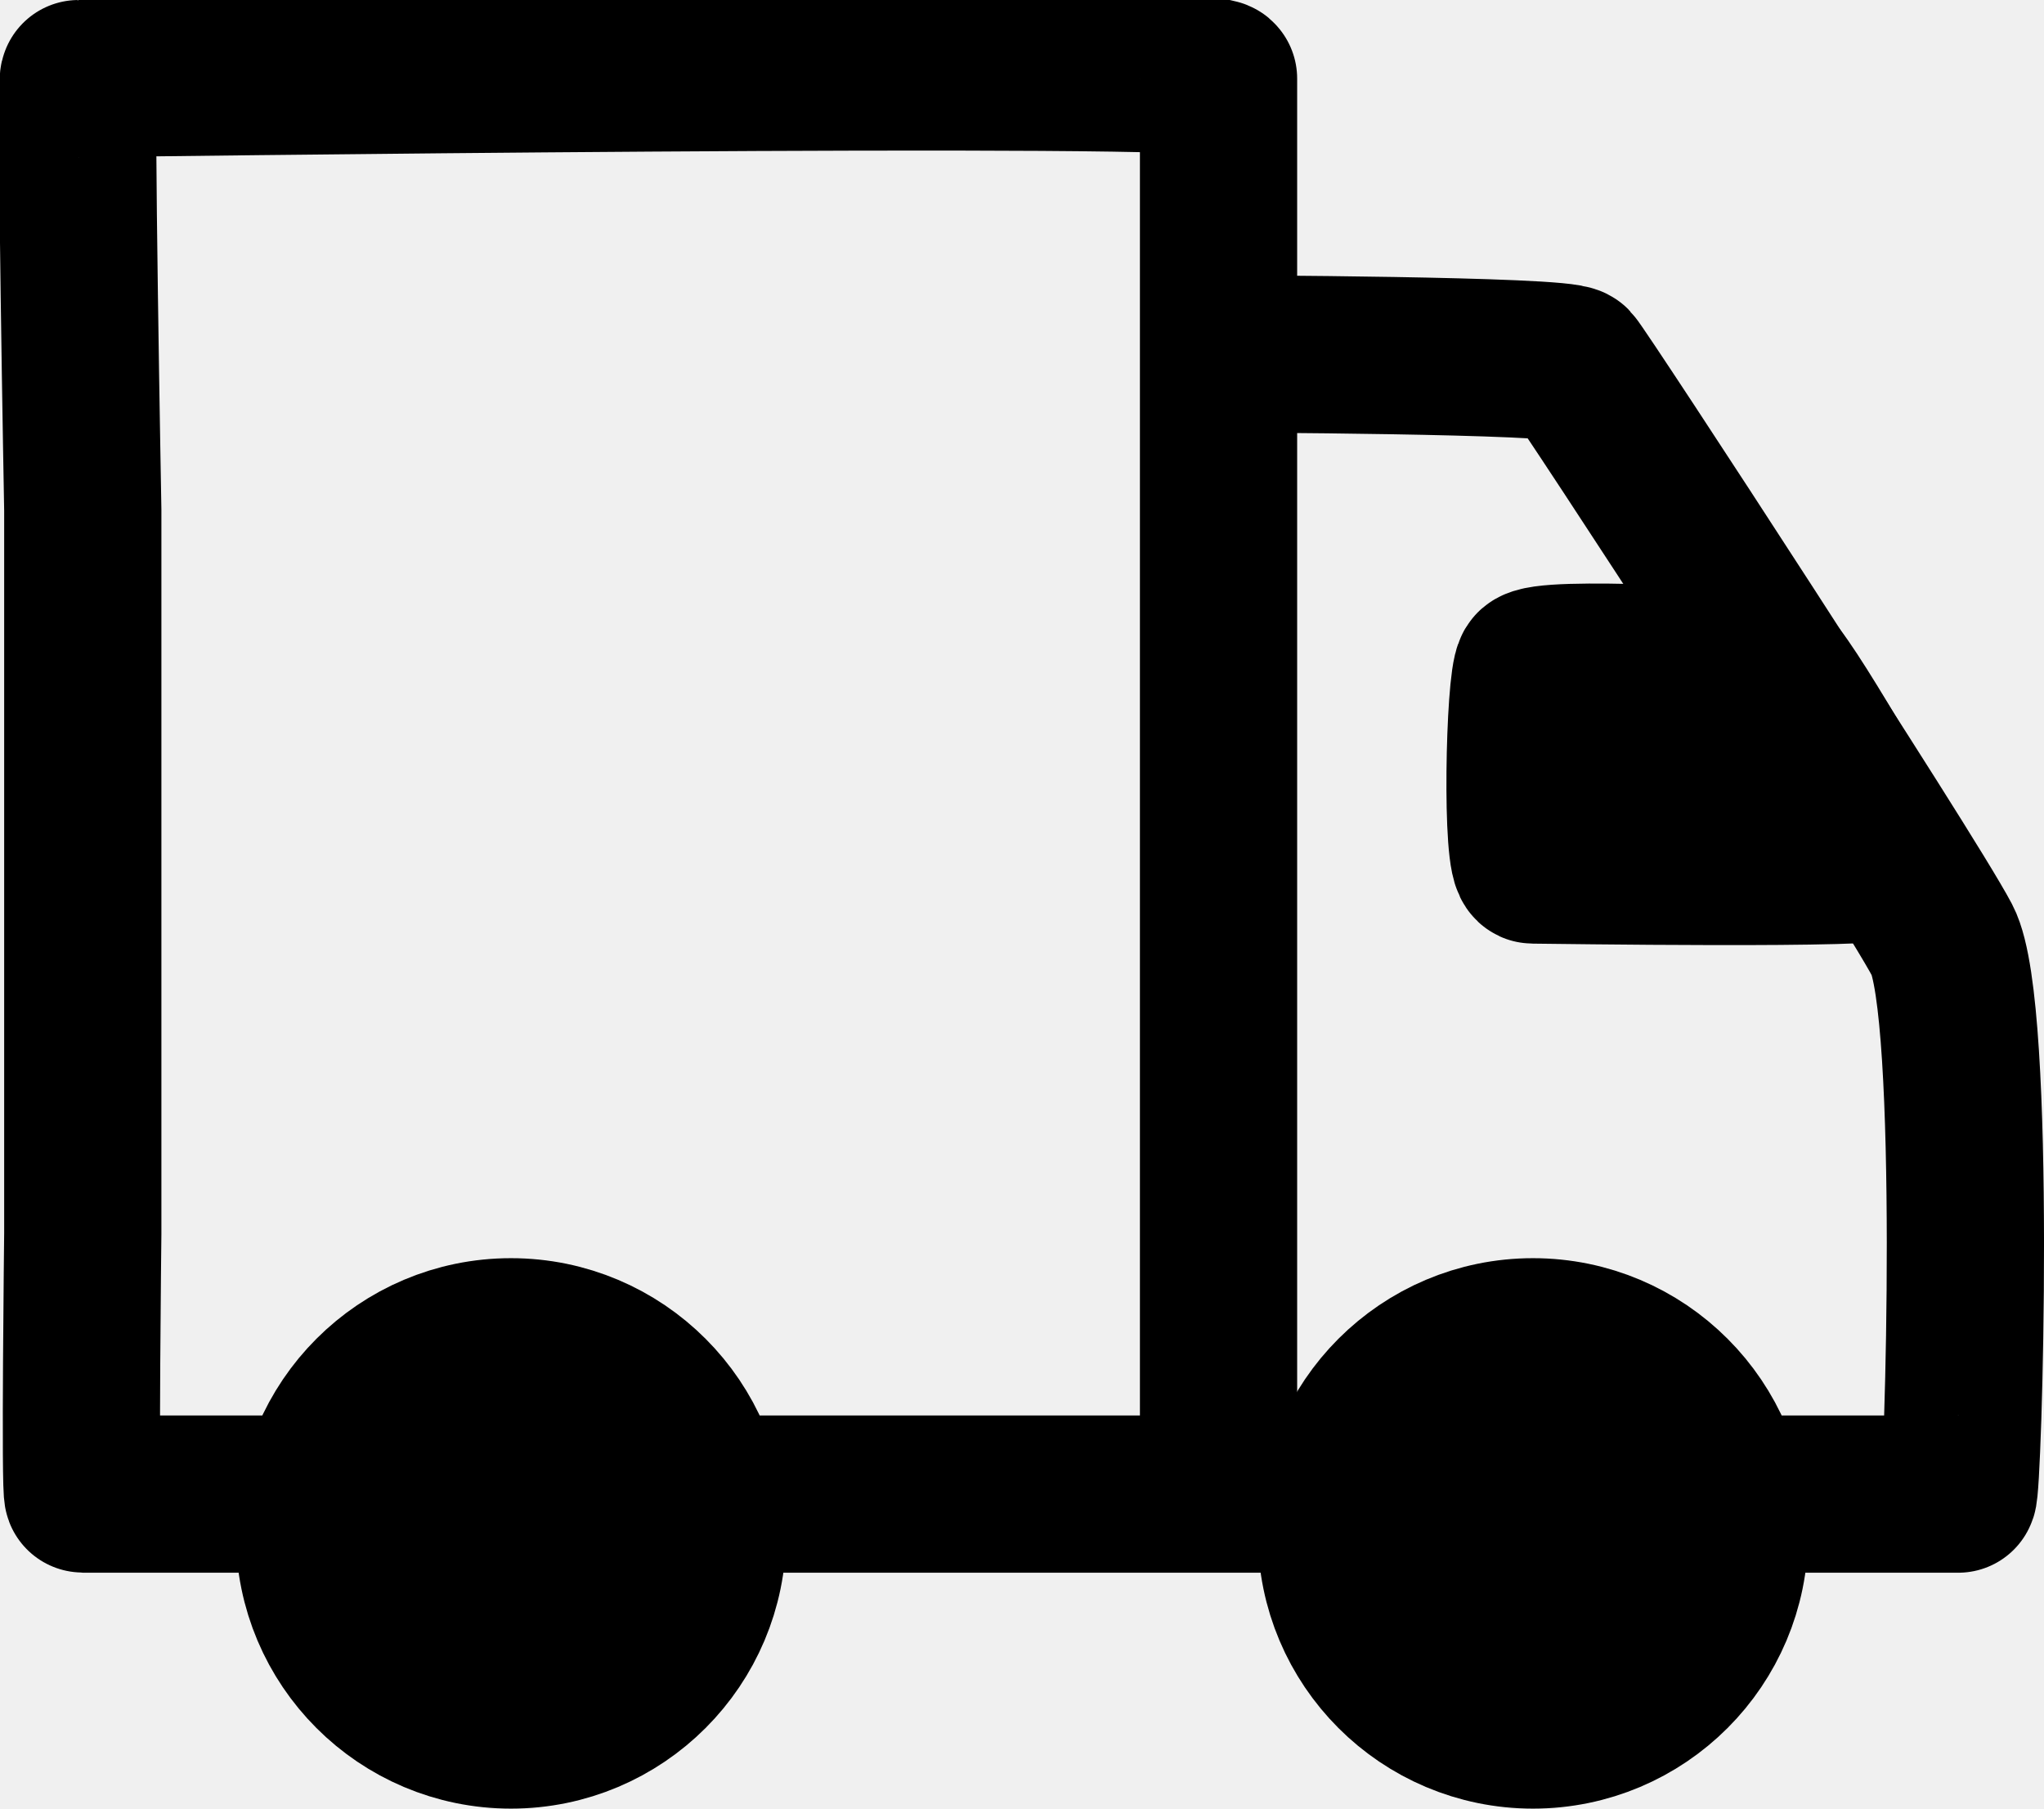
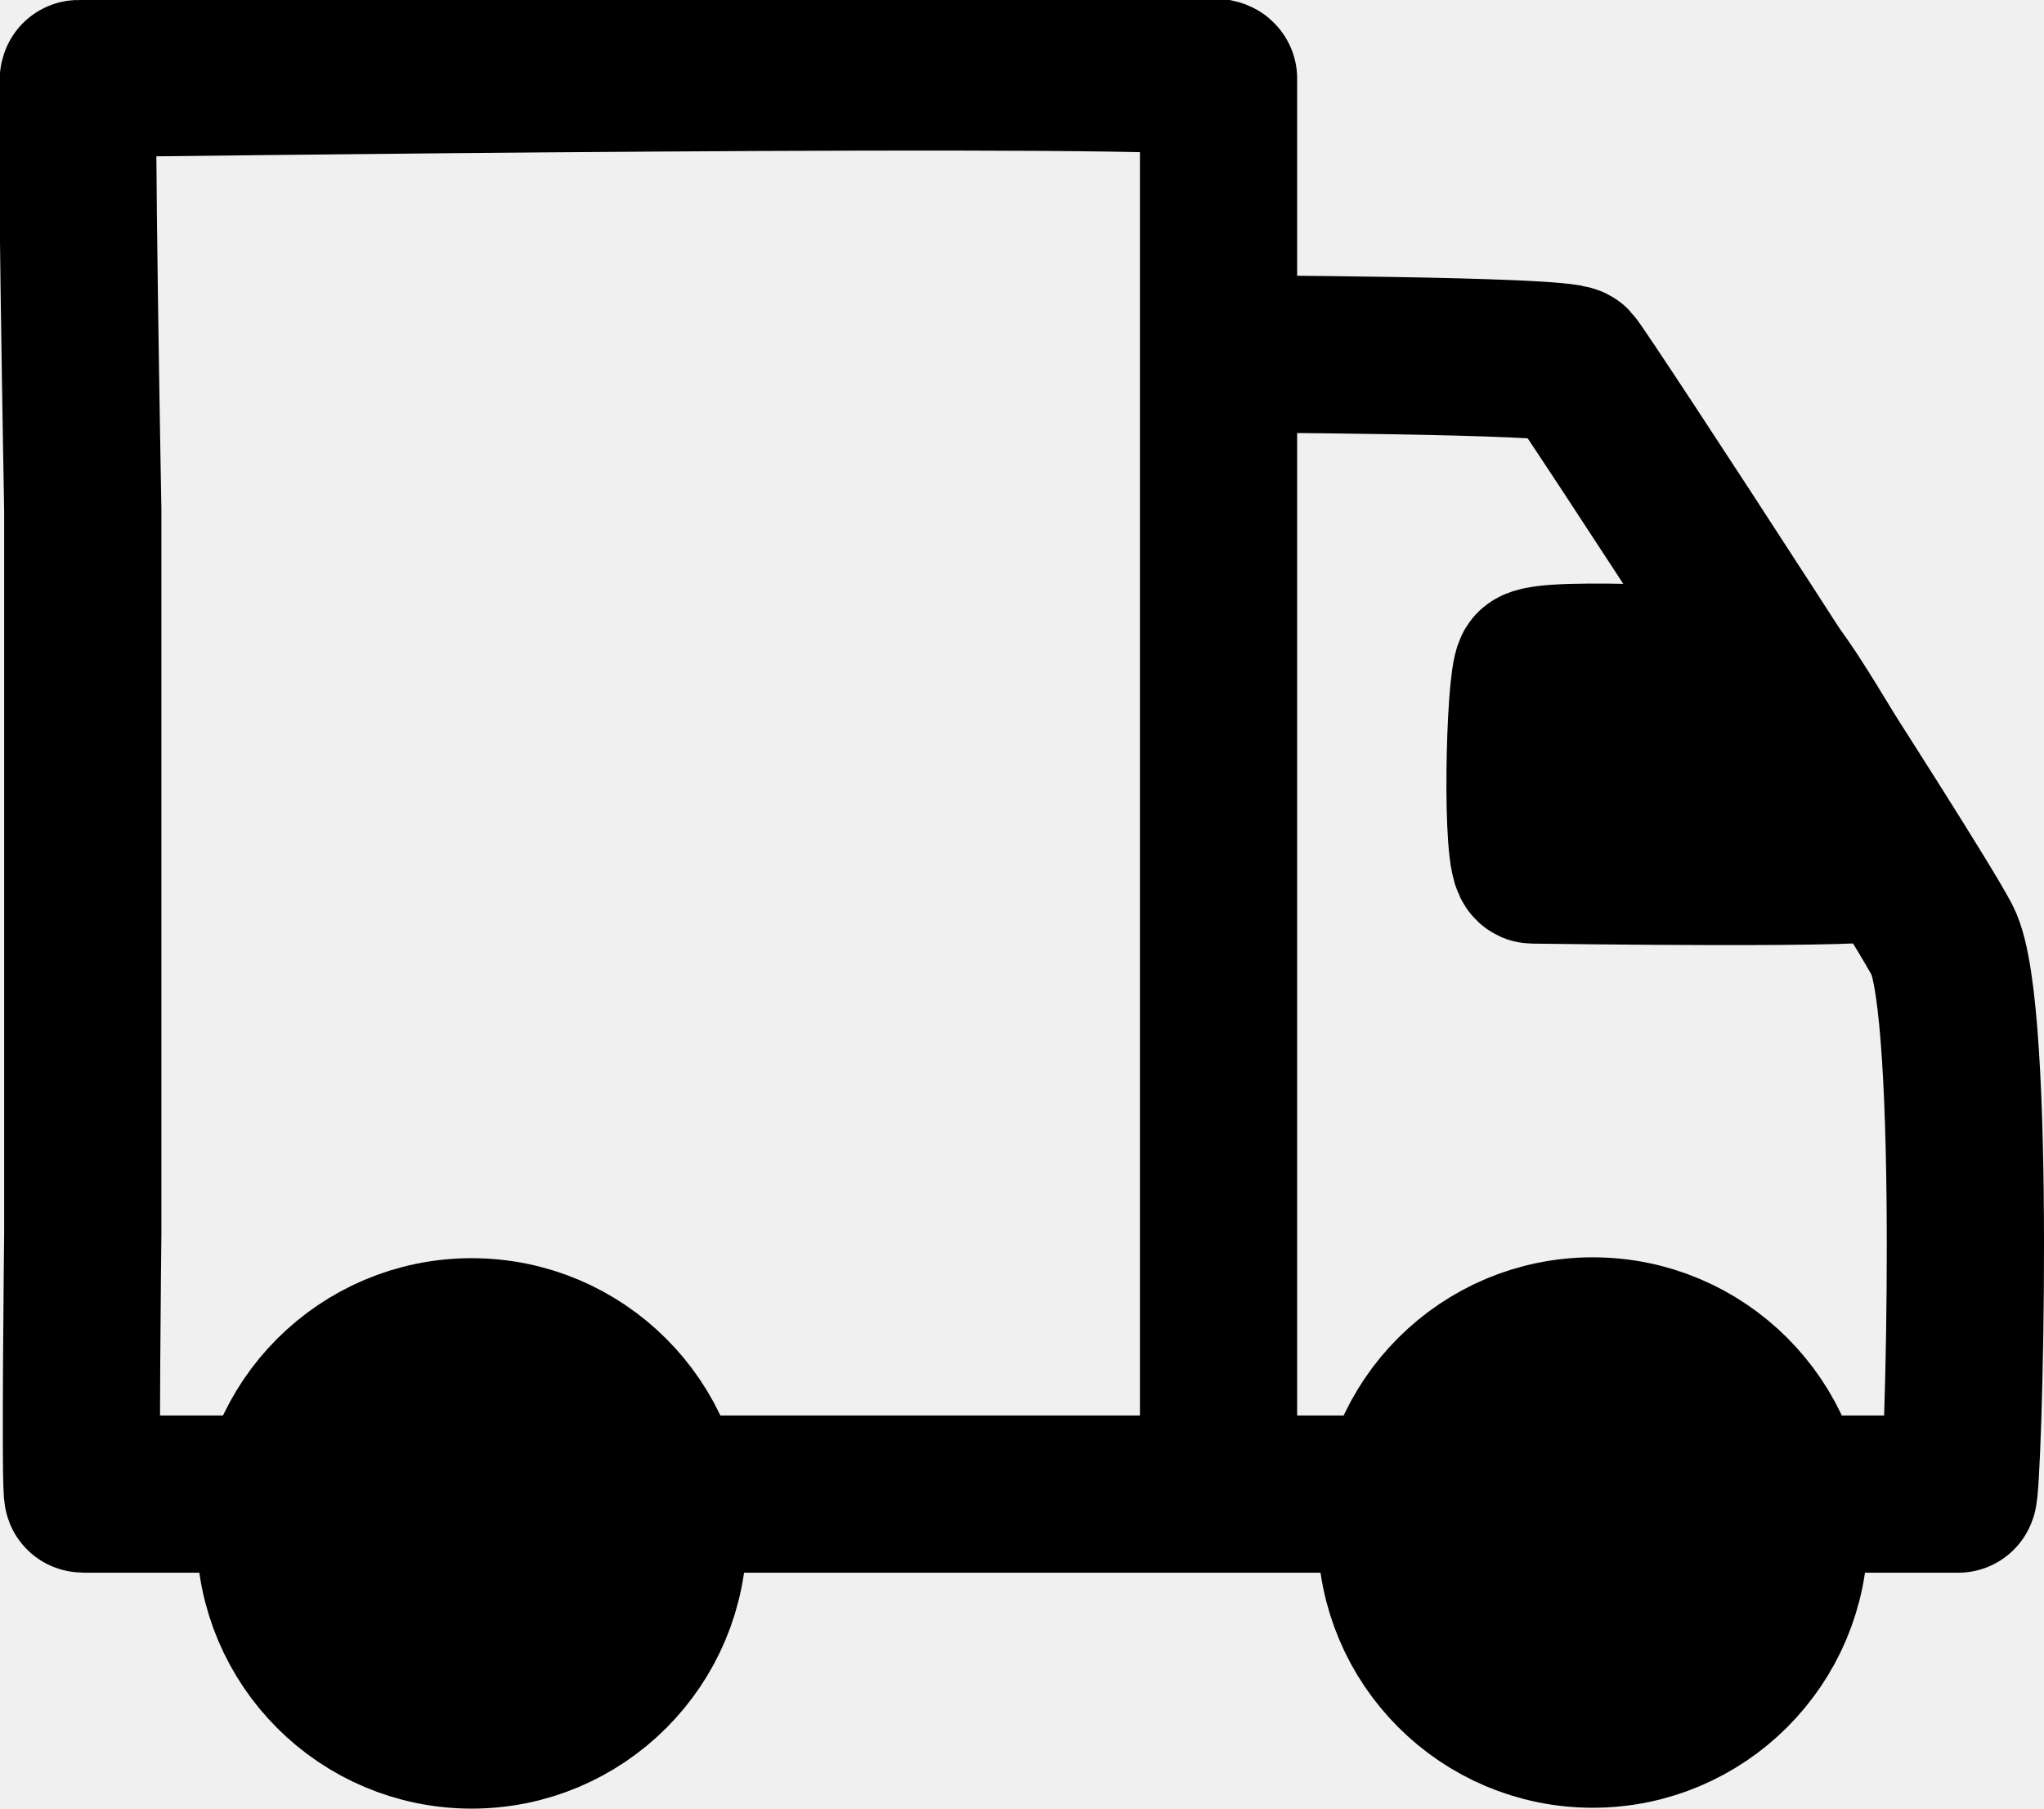
<svg xmlns="http://www.w3.org/2000/svg" width="26" height="23" viewBox="0 0 26 23" fill="none">
  <g clip-path="url(#clip0_163_3069)">
-     <path d="M9 19.5C9 20.881 7.881 22 6.5 22C5.119 22 4 20.881 4 19.5C4 18.119 5.119 17 6.5 17C7.881 17 9 18.119 9 19.5Z" fill="black" stroke="black" stroke-width="2" />
-     <path d="M22 19.5C22 20.881 20.881 22 19.5 22C18.119 22 17 20.881 17 19.5C17 18.119 18.119 17 19.5 17C20.881 17 22 18.119 22 19.5Z" fill="black" stroke="black" stroke-width="2" />
+     <path d="M8.5 19.5C8.5 20.881 7.381 22 6 22C4.619 22 3.5 20.881 3.5 19.5C3.5 18.119 4.619 17 6 17C7.381 17 8.5 18.119 8.5 19.5Z" fill="black" stroke="black" stroke-width="2" />
+     <path d="M22.76 19.489C22.76 20.869 21.64 21.989 20.26 21.989C18.879 21.989 17.76 20.869 17.76 19.489C17.76 18.108 18.879 16.989 20.26 16.989C21.64 16.989 22.76 18.108 22.76 19.489Z" fill="black" stroke="black" stroke-width="2" />
    <path d="M22.5 8.5C22.362 8.5 19.611 8.322 19.5 8.5C19.389 8.678 19.343 11 19.5 11C19.657 11 24.035 11.068 24 10.945C23.964 10.822 22.638 8.5 22.5 8.5Z" fill="black" stroke="black" stroke-width="2" />
    <path d="M15.5 4.5C15.5 4.5 15.5 1.192 15.5 1C15.5 0.808 1.048 1 1 1C0.952 1 1.053 6.487 1.053 6.487L1.053 15.687C1.053 15.687 1.014 19 1.053 19C1.092 19 24.85 19 24.909 19C24.969 19 25.16 12.822 24.706 11.959C24.252 11.096 20.12 4.763 20.003 4.638C19.886 4.513 15.5 4.5 15.5 4.5ZM15.5 4.5V18.5" stroke="black" stroke-width="2" />
  </g>
  <defs>
    <clipPath id="clip0_163_3069">
      <rect width="26" height="23" fill="white" />
    </clipPath>
  </defs>
</svg>
